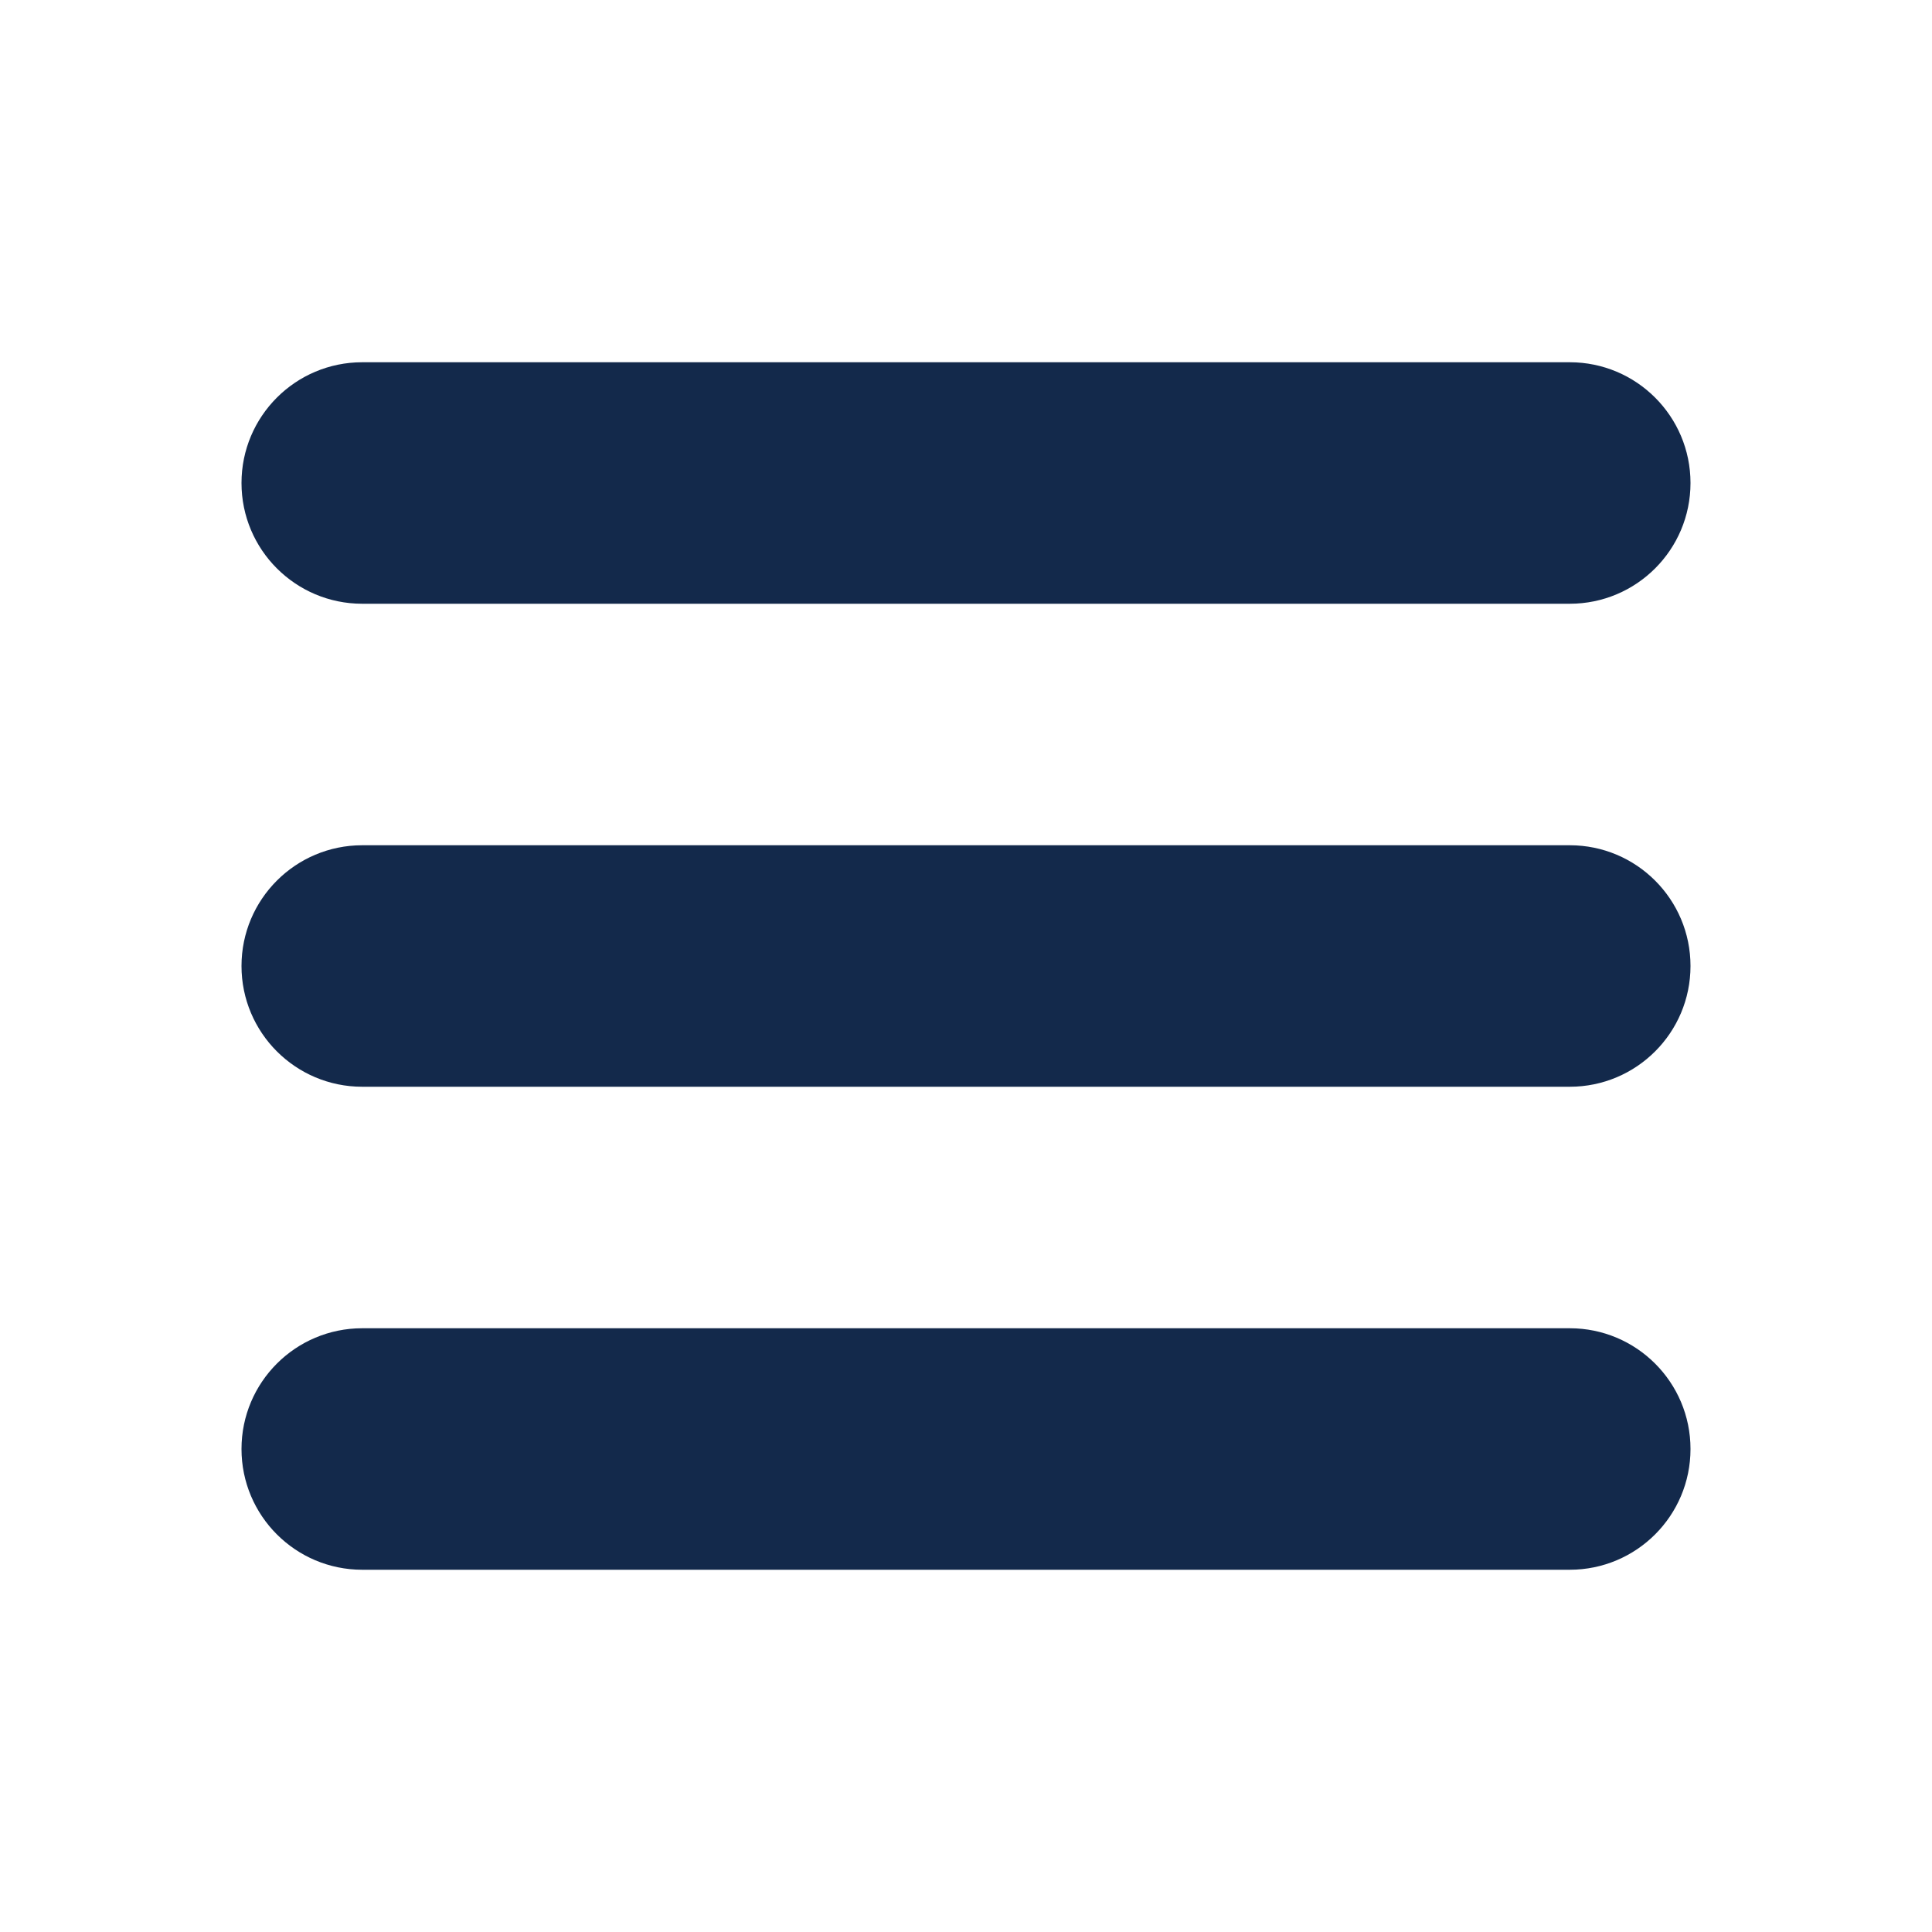
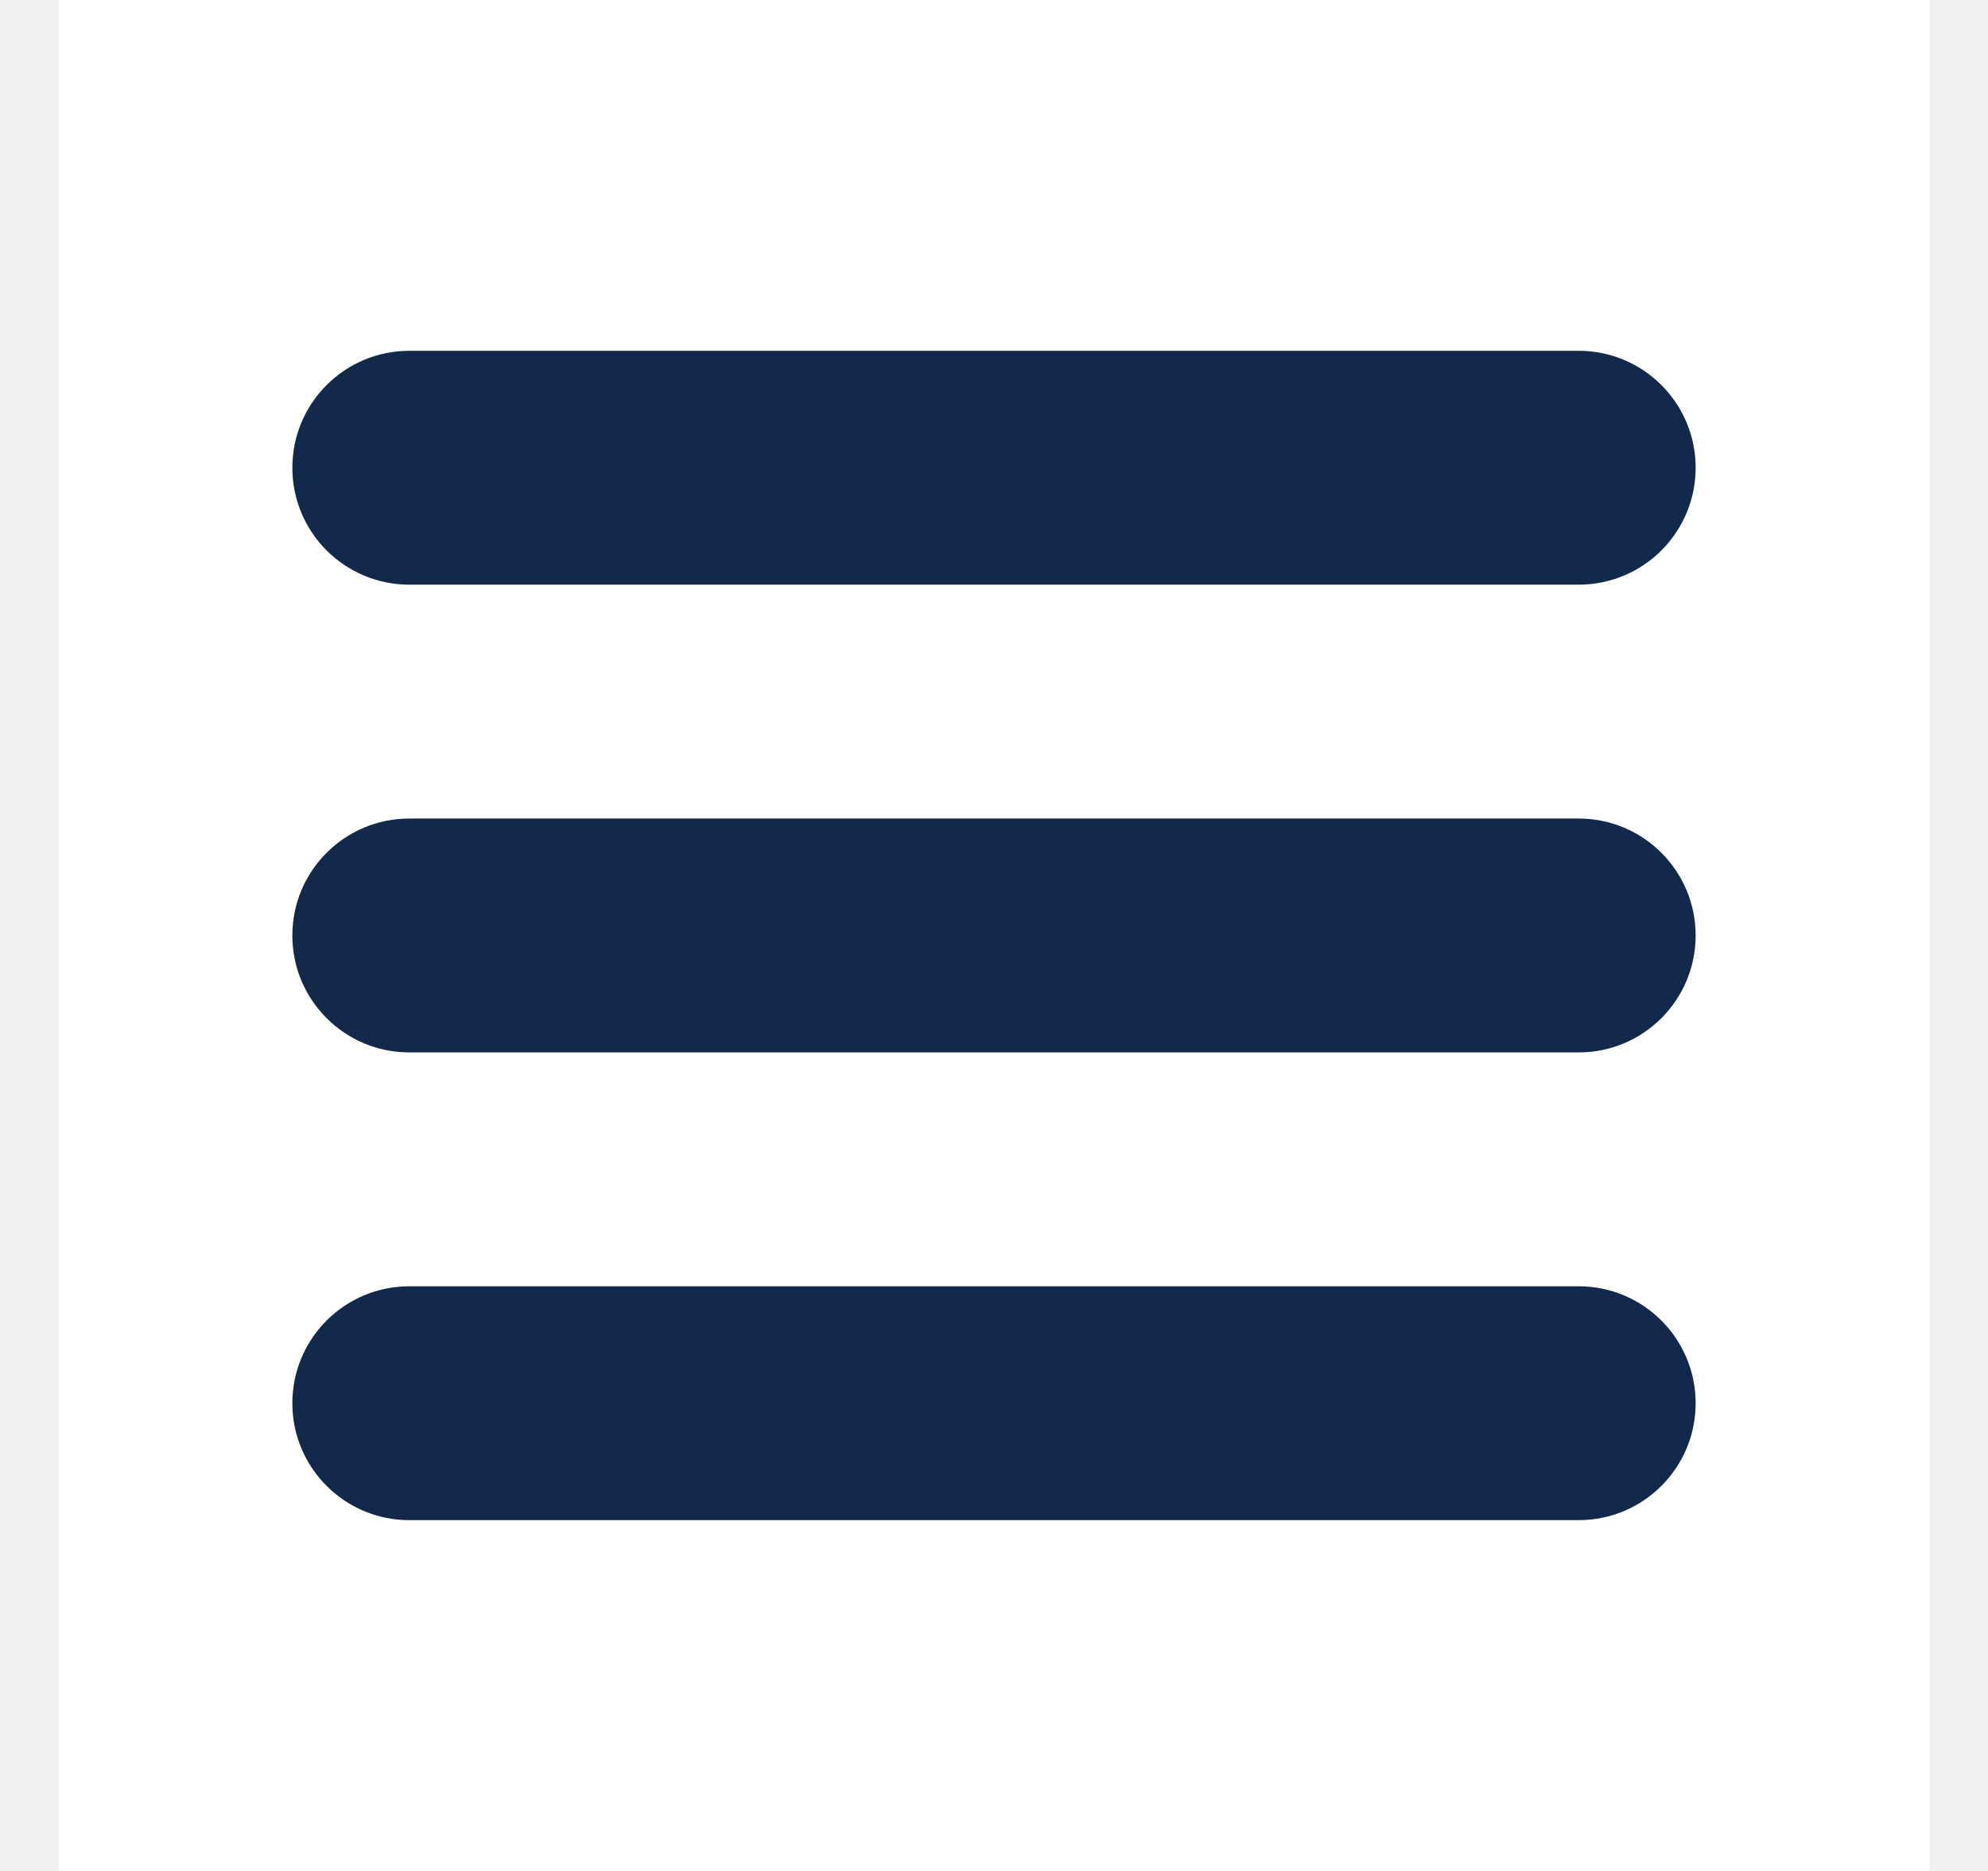
- <svg xmlns="http://www.w3.org/2000/svg" width="32px" height="32px" viewBox="0 0 32 32" version="1.1">
+ <svg xmlns="http://www.w3.org/2000/svg" width="34px" height="32px" viewBox="0 0 32 32" version="1.1">
  <g stroke="none" stroke-width="1" fill="none" fill-rule="evenodd">
    <rect fill="#FFFFFF" x="0" y="0" width="32" height="32" />
    <g transform="translate(4, 6)" fill="#13294b">
      <rect x="0" y="0" width="24" height="4" rx="2" />
      <rect x="0" y="8" width="24" height="4" rx="2" />
      <rect x="0" y="16" width="24" height="4" rx="2" />
    </g>
  </g>
</svg>
